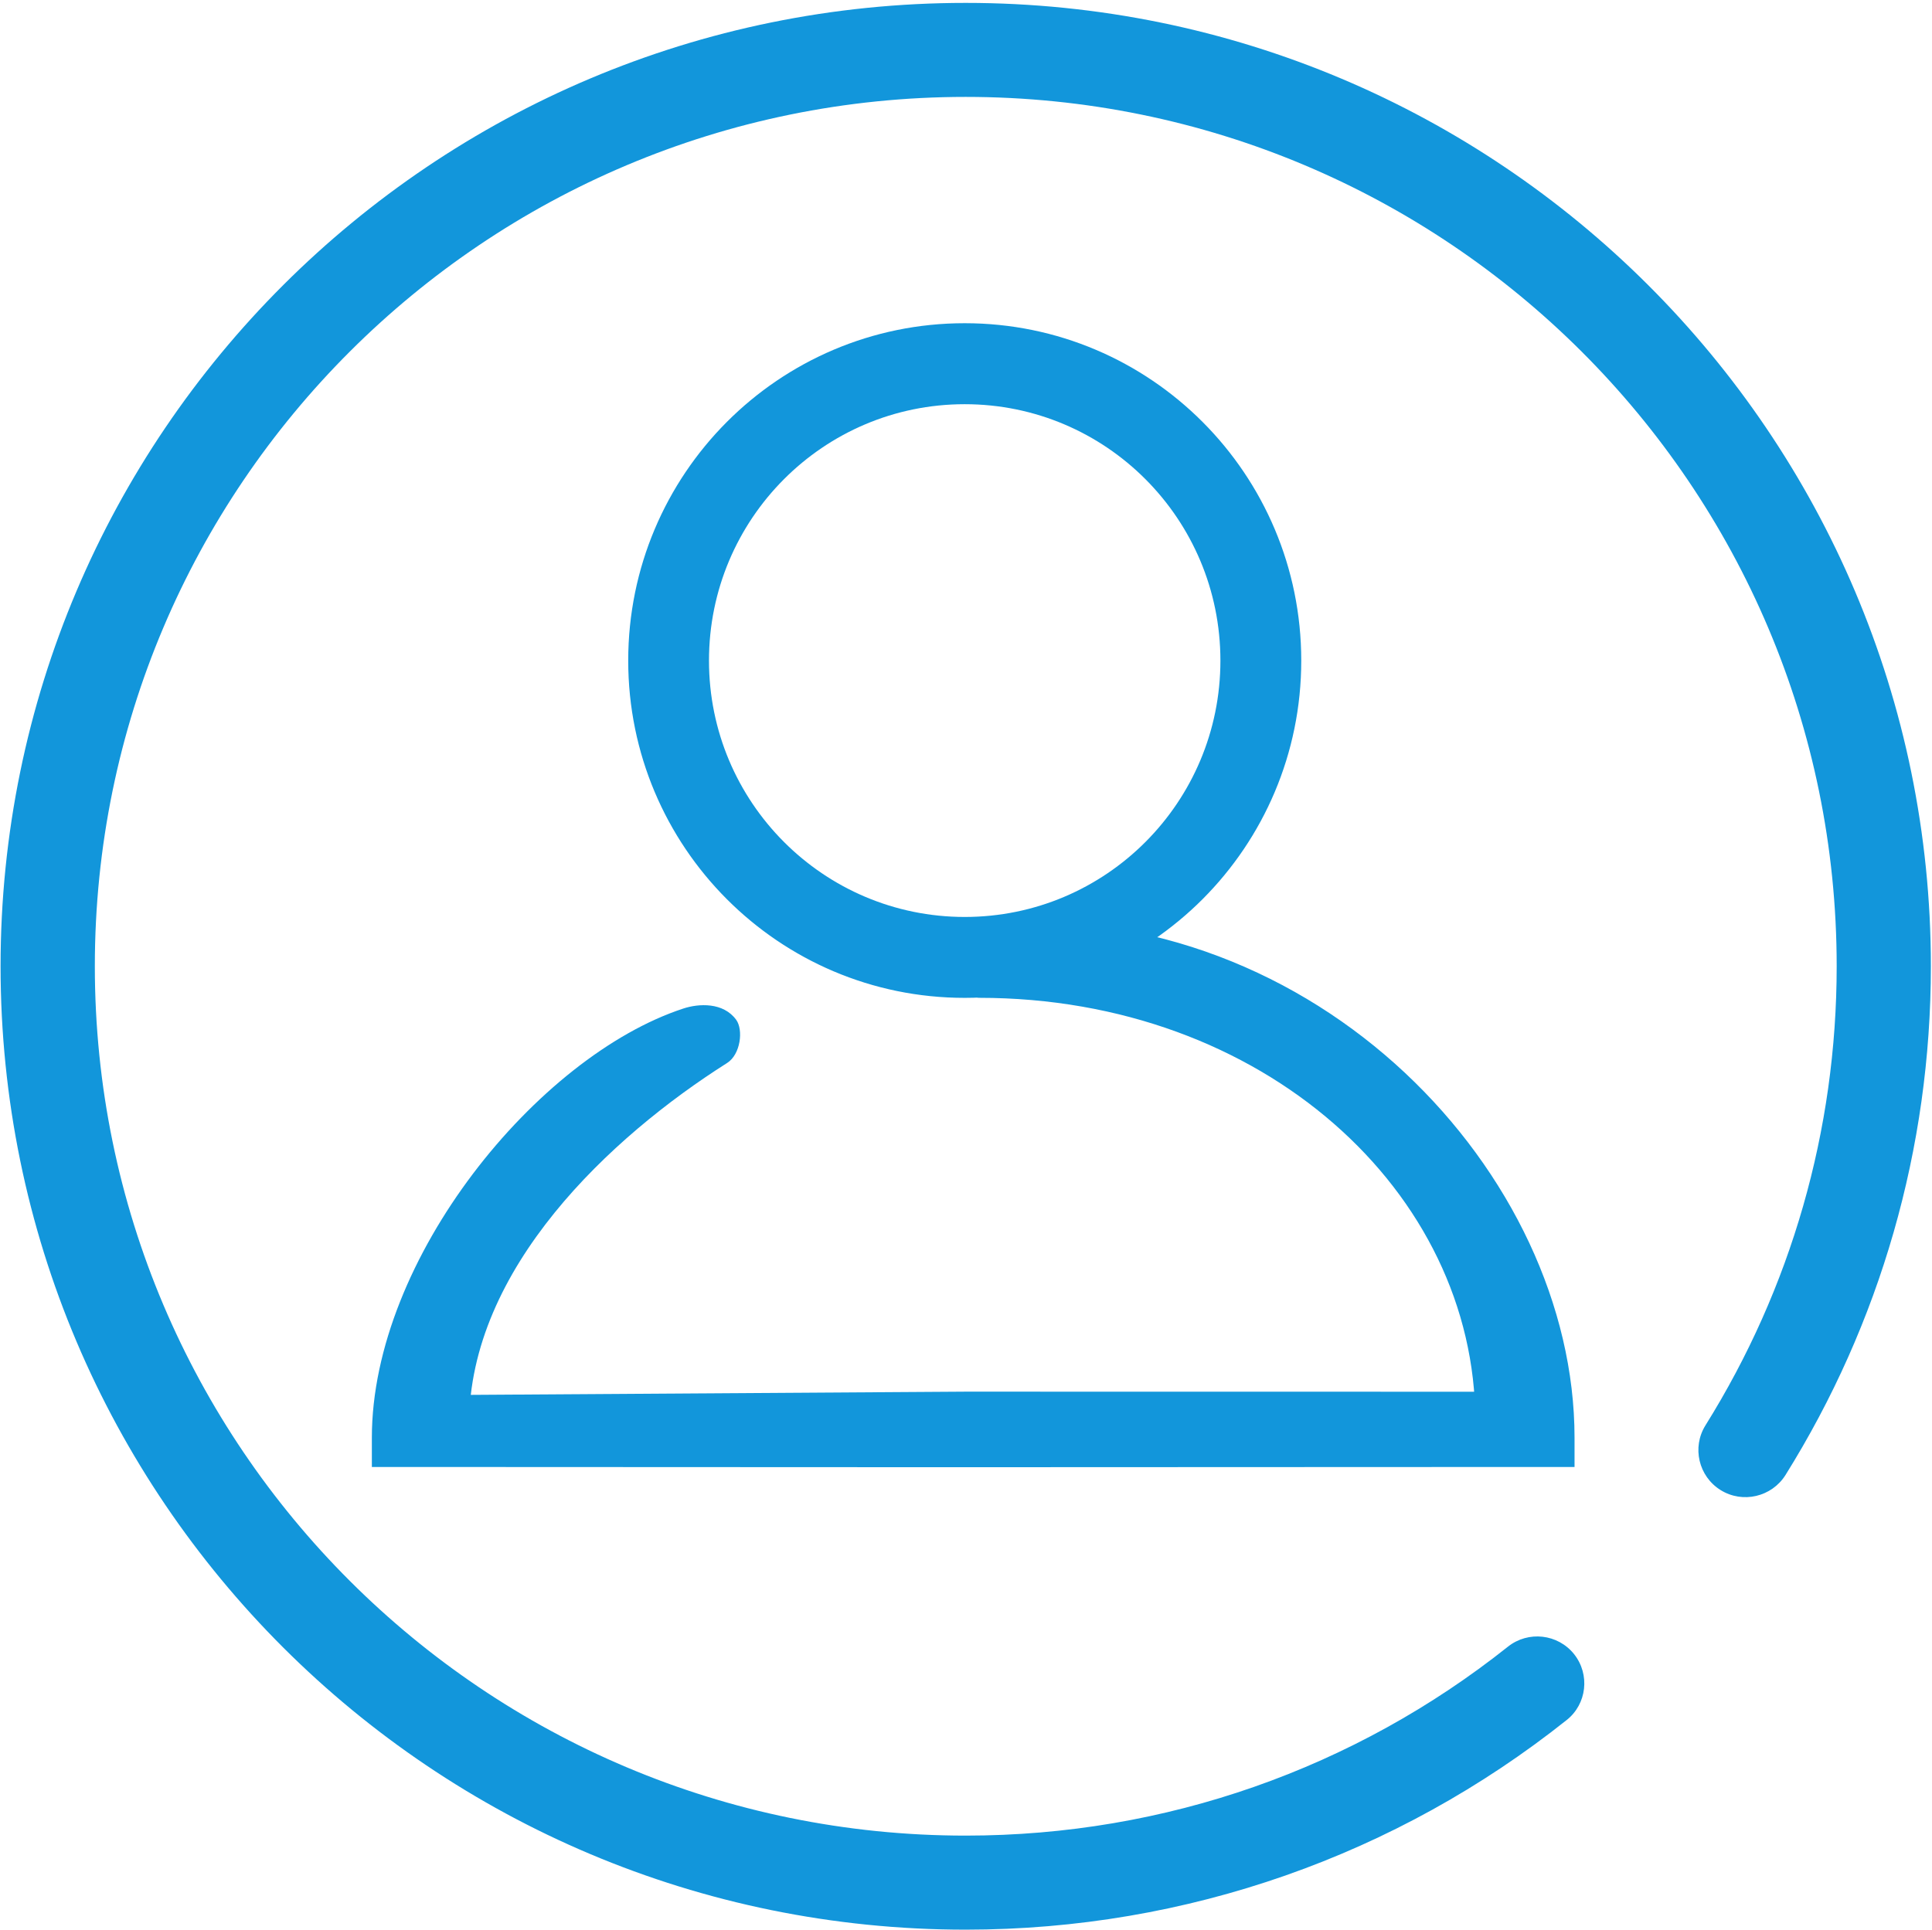
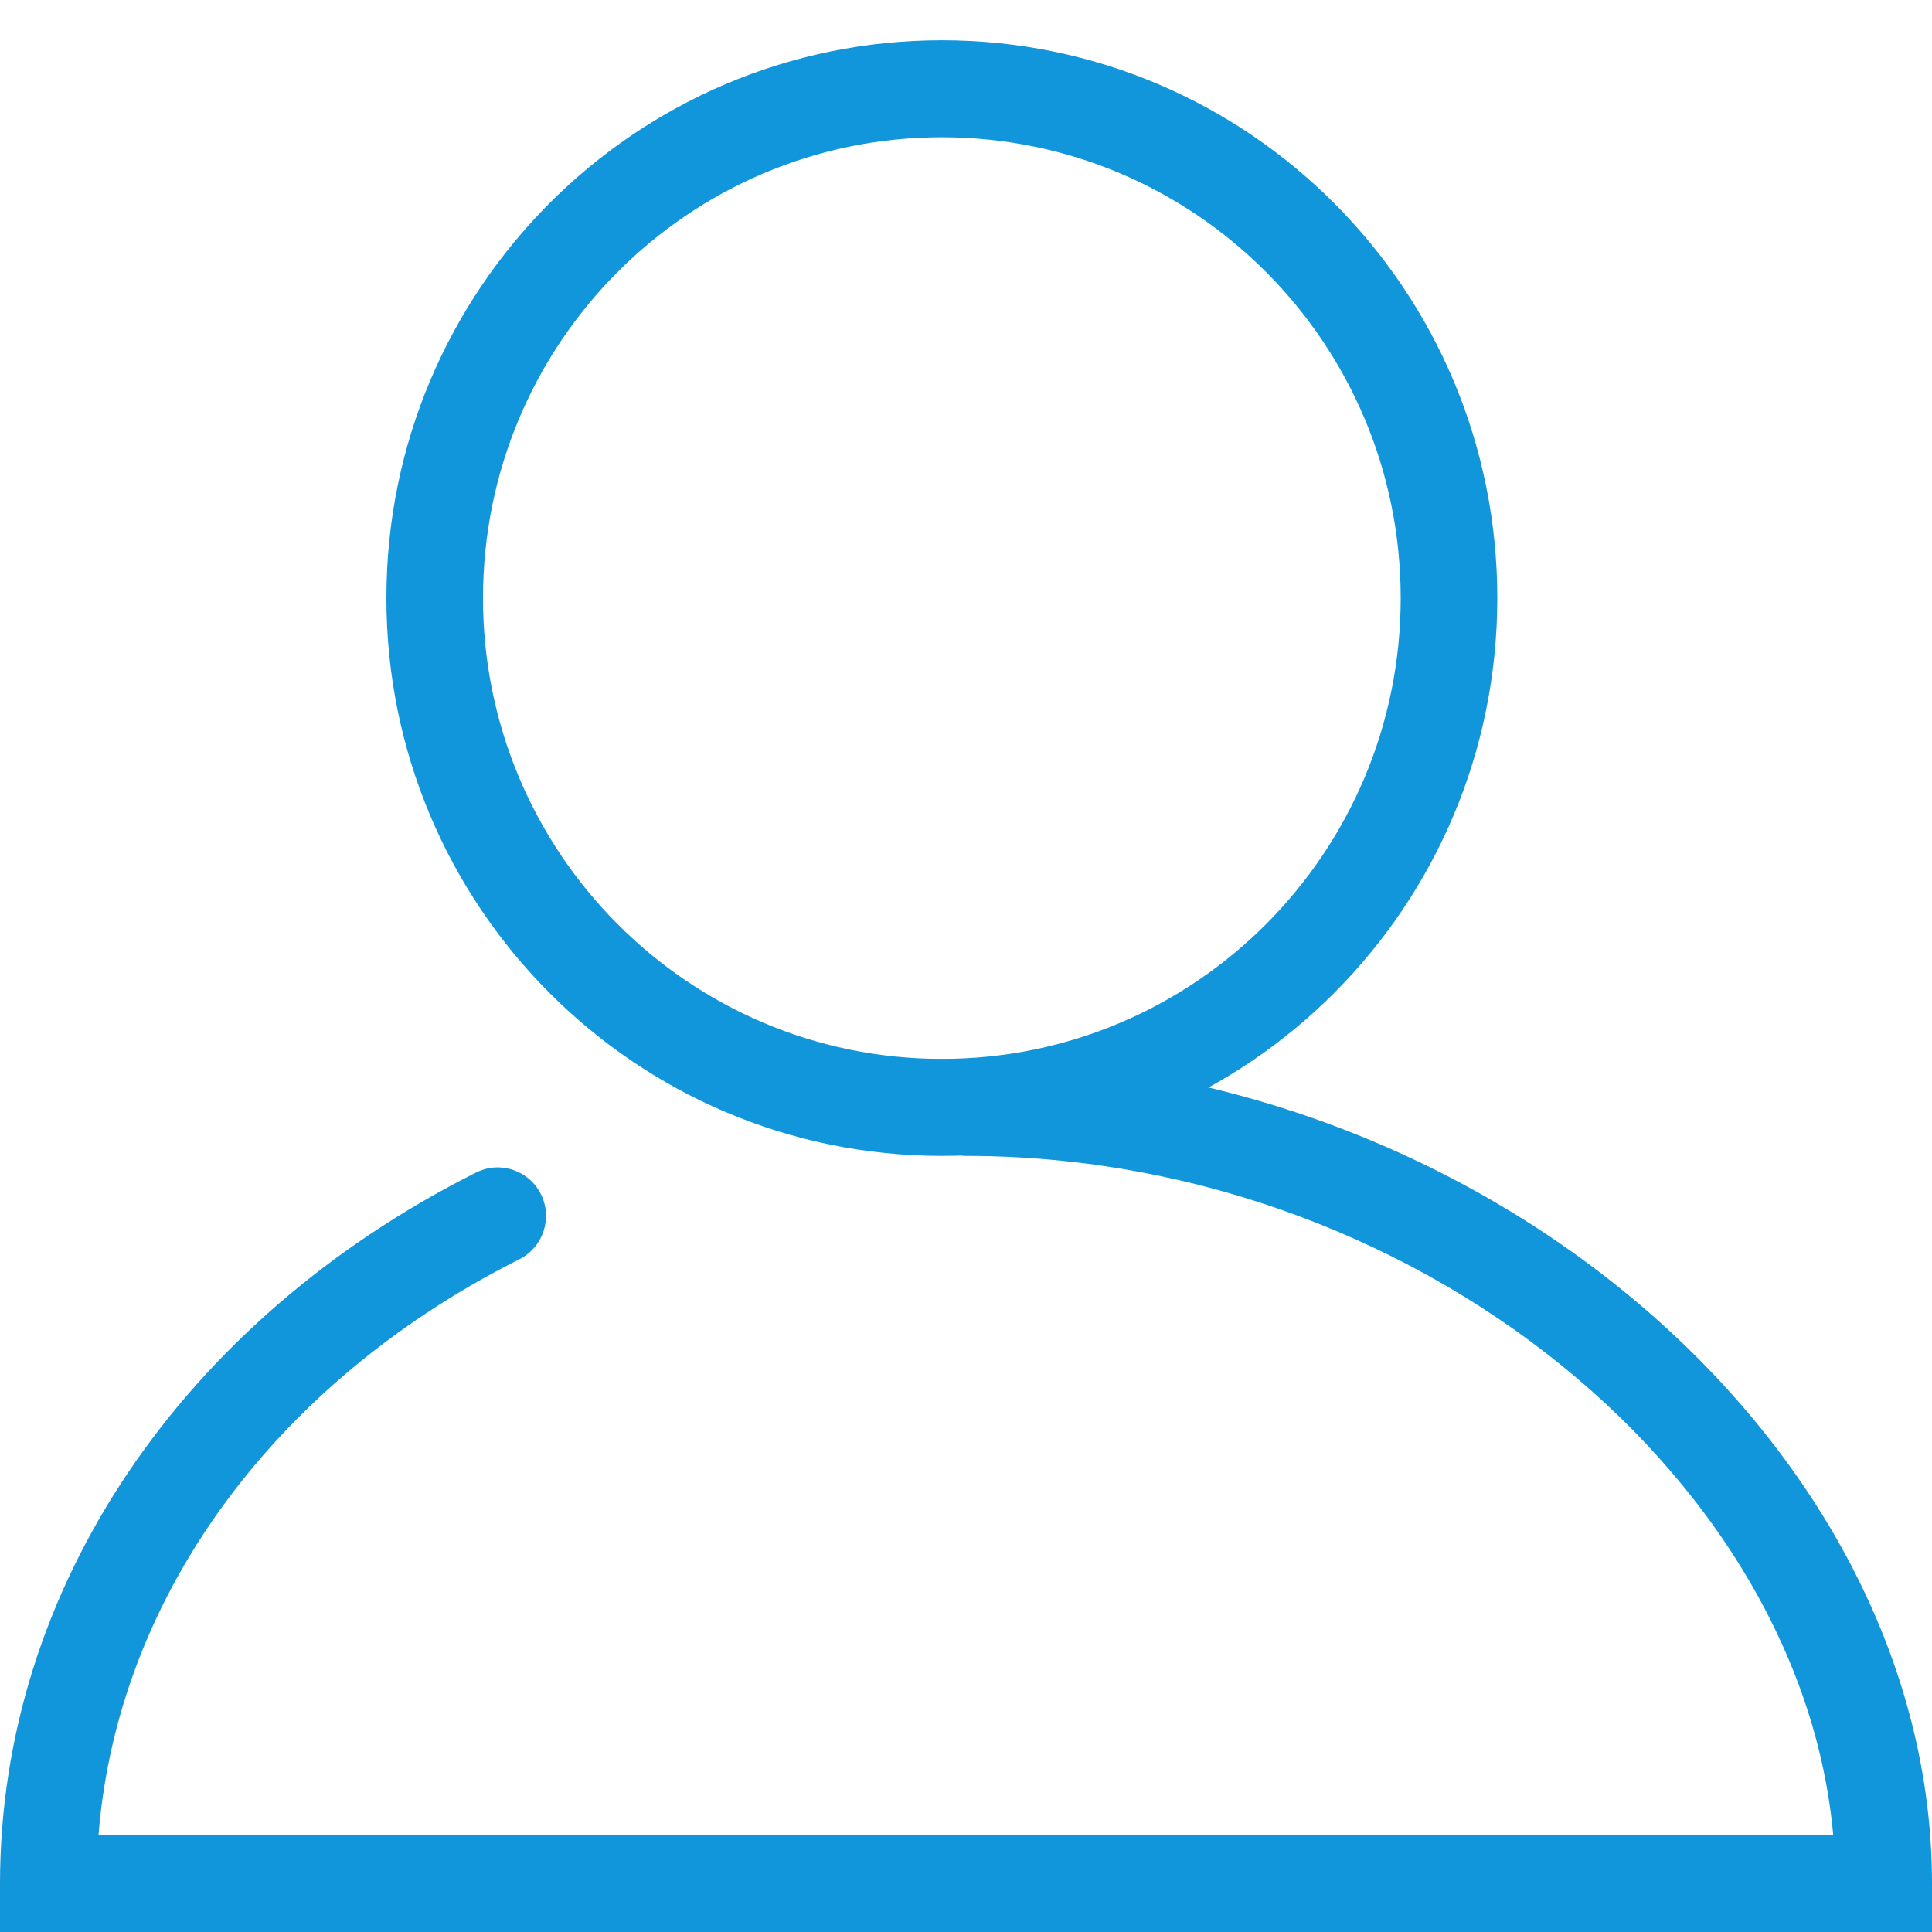
- <svg xmlns="http://www.w3.org/2000/svg" t="1482940989252" class="icon" style="" viewBox="0 0 1025 1024" version="1.1" p-id="2924" width="100.098" height="100">
+ <svg xmlns="http://www.w3.org/2000/svg" t="1484658952536" class="icon" style="" viewBox="0 0 1024 1024" version="1.1" p-id="2393" width="100" height="100">
  <defs>
    <style type="text/css" />
  </defs>
-   <path d="M690.366 350.568c0-98.877-79.937-179.049-178.558-179.049-98.599 0-178.515 80.151-178.515 179.049 0 98.834 79.916 178.963 178.515 178.963C610.429 529.532 690.366 449.381 690.366 350.568M376.141 350.568c0-75.16 60.721-136.073 135.667-136.073 74.989 0 135.667 60.913 135.667 136.073 0 75.117-60.678 136.03-135.667 136.03C436.861 486.577 376.141 425.664 376.141 350.568M197.284 762.924 197.284 778.472l15.527 0 291.255 0.128L819.784 778.472l15.569 0 0-15.548c0-139.784-136.414-285.582-311.026-273.276-10.003 0.704-24.74 9.128-34.658 9.939-8.574 0.746 13.693 8.233 14.396 16.828 9.022-0.789 6.313 13.095 15.505 13.095 150.597 0 263.145 103.078 263.145 224.627l15.441-15.591-285.817-0.043-278.992 1.813 15.527 15.612c0-82.753 75.096-152.708 136.862-191.824 7.252-4.586 8.659-17.66 4.863-22.906-6.846-9.427-19.878-8.702-28.046-6.014C285.262 560.521 197.284 667.758 197.284 762.924" p-id="2925" fill="#1296db" />
-   <path d="M512.32 1.536c-282.767 0-512.021 228.892-512.021 511.211 0 282.468 229.255 511.254 512.021 511.254 117.432 0 228.828-39.606 318.811-111.204 10.792-8.489 12.541-24.229 3.988-34.999-8.617-10.771-24.357-12.541-35.127-3.946-81.174 64.539-181.587 100.242-287.651 100.242-255.211 0-462.028-206.562-462.028-461.367 0-254.763 206.818-461.303 462.028-461.303 255.211 0 462.092 206.562 462.092 461.303 0 87.381-24.335 171.093-69.615 243.651-7.273 11.645-3.668 27.087 8.041 34.359 11.709 7.273 27.108 3.626 34.402-7.977 50.185-80.407 77.143-173.247 77.143-270.055C1024.384 230.428 795.108 1.536 512.32 1.536z" p-id="2926" fill="#1296db" />
+   <path d="M793.6 316.991C793.6 153.704 661.793 21.333 499.2 21.333 336.607 21.333 204.8 153.704 204.8 316.991 204.8 480.279 336.607 612.65 499.2 612.65 661.793 612.65 793.6 480.279 793.6 316.991ZM256 316.991C256 182.102 364.884 72.752 499.2 72.752 633.516 72.752 742.4 182.102 742.4 316.991 742.4 451.881 633.516 561.231 499.2 561.231 364.884 561.231 256 451.881 256 316.991Z" p-id="2394" fill="#1296db" />
+   <path d="M0 998.291 0 1024 25.6 1024 486.4 1024 998.4 1024 1024 1024 1024 998.291C1024 767.463 787.091 561.231 512 561.231 495.448 561.231 478.989 561.901 462.661 563.233 448.568 564.382 485.256 576.786 486.4 590.939 501.35 589.719 496.831 612.65 512 612.65 760.311 612.65 972.8 797.624 972.8 998.291L998.4 972.581 486.4 972.581 25.6 972.581 51.2 998.291C51.2 861.757 137.014 736.945 275.264 667.439 287.906 661.083 293.024 645.637 286.695 632.941 280.366 620.244 264.986 615.104 252.344 621.46 97.582 699.268 0 841.196 0 998.291Z" p-id="2395" fill="#1296db" />
</svg>
